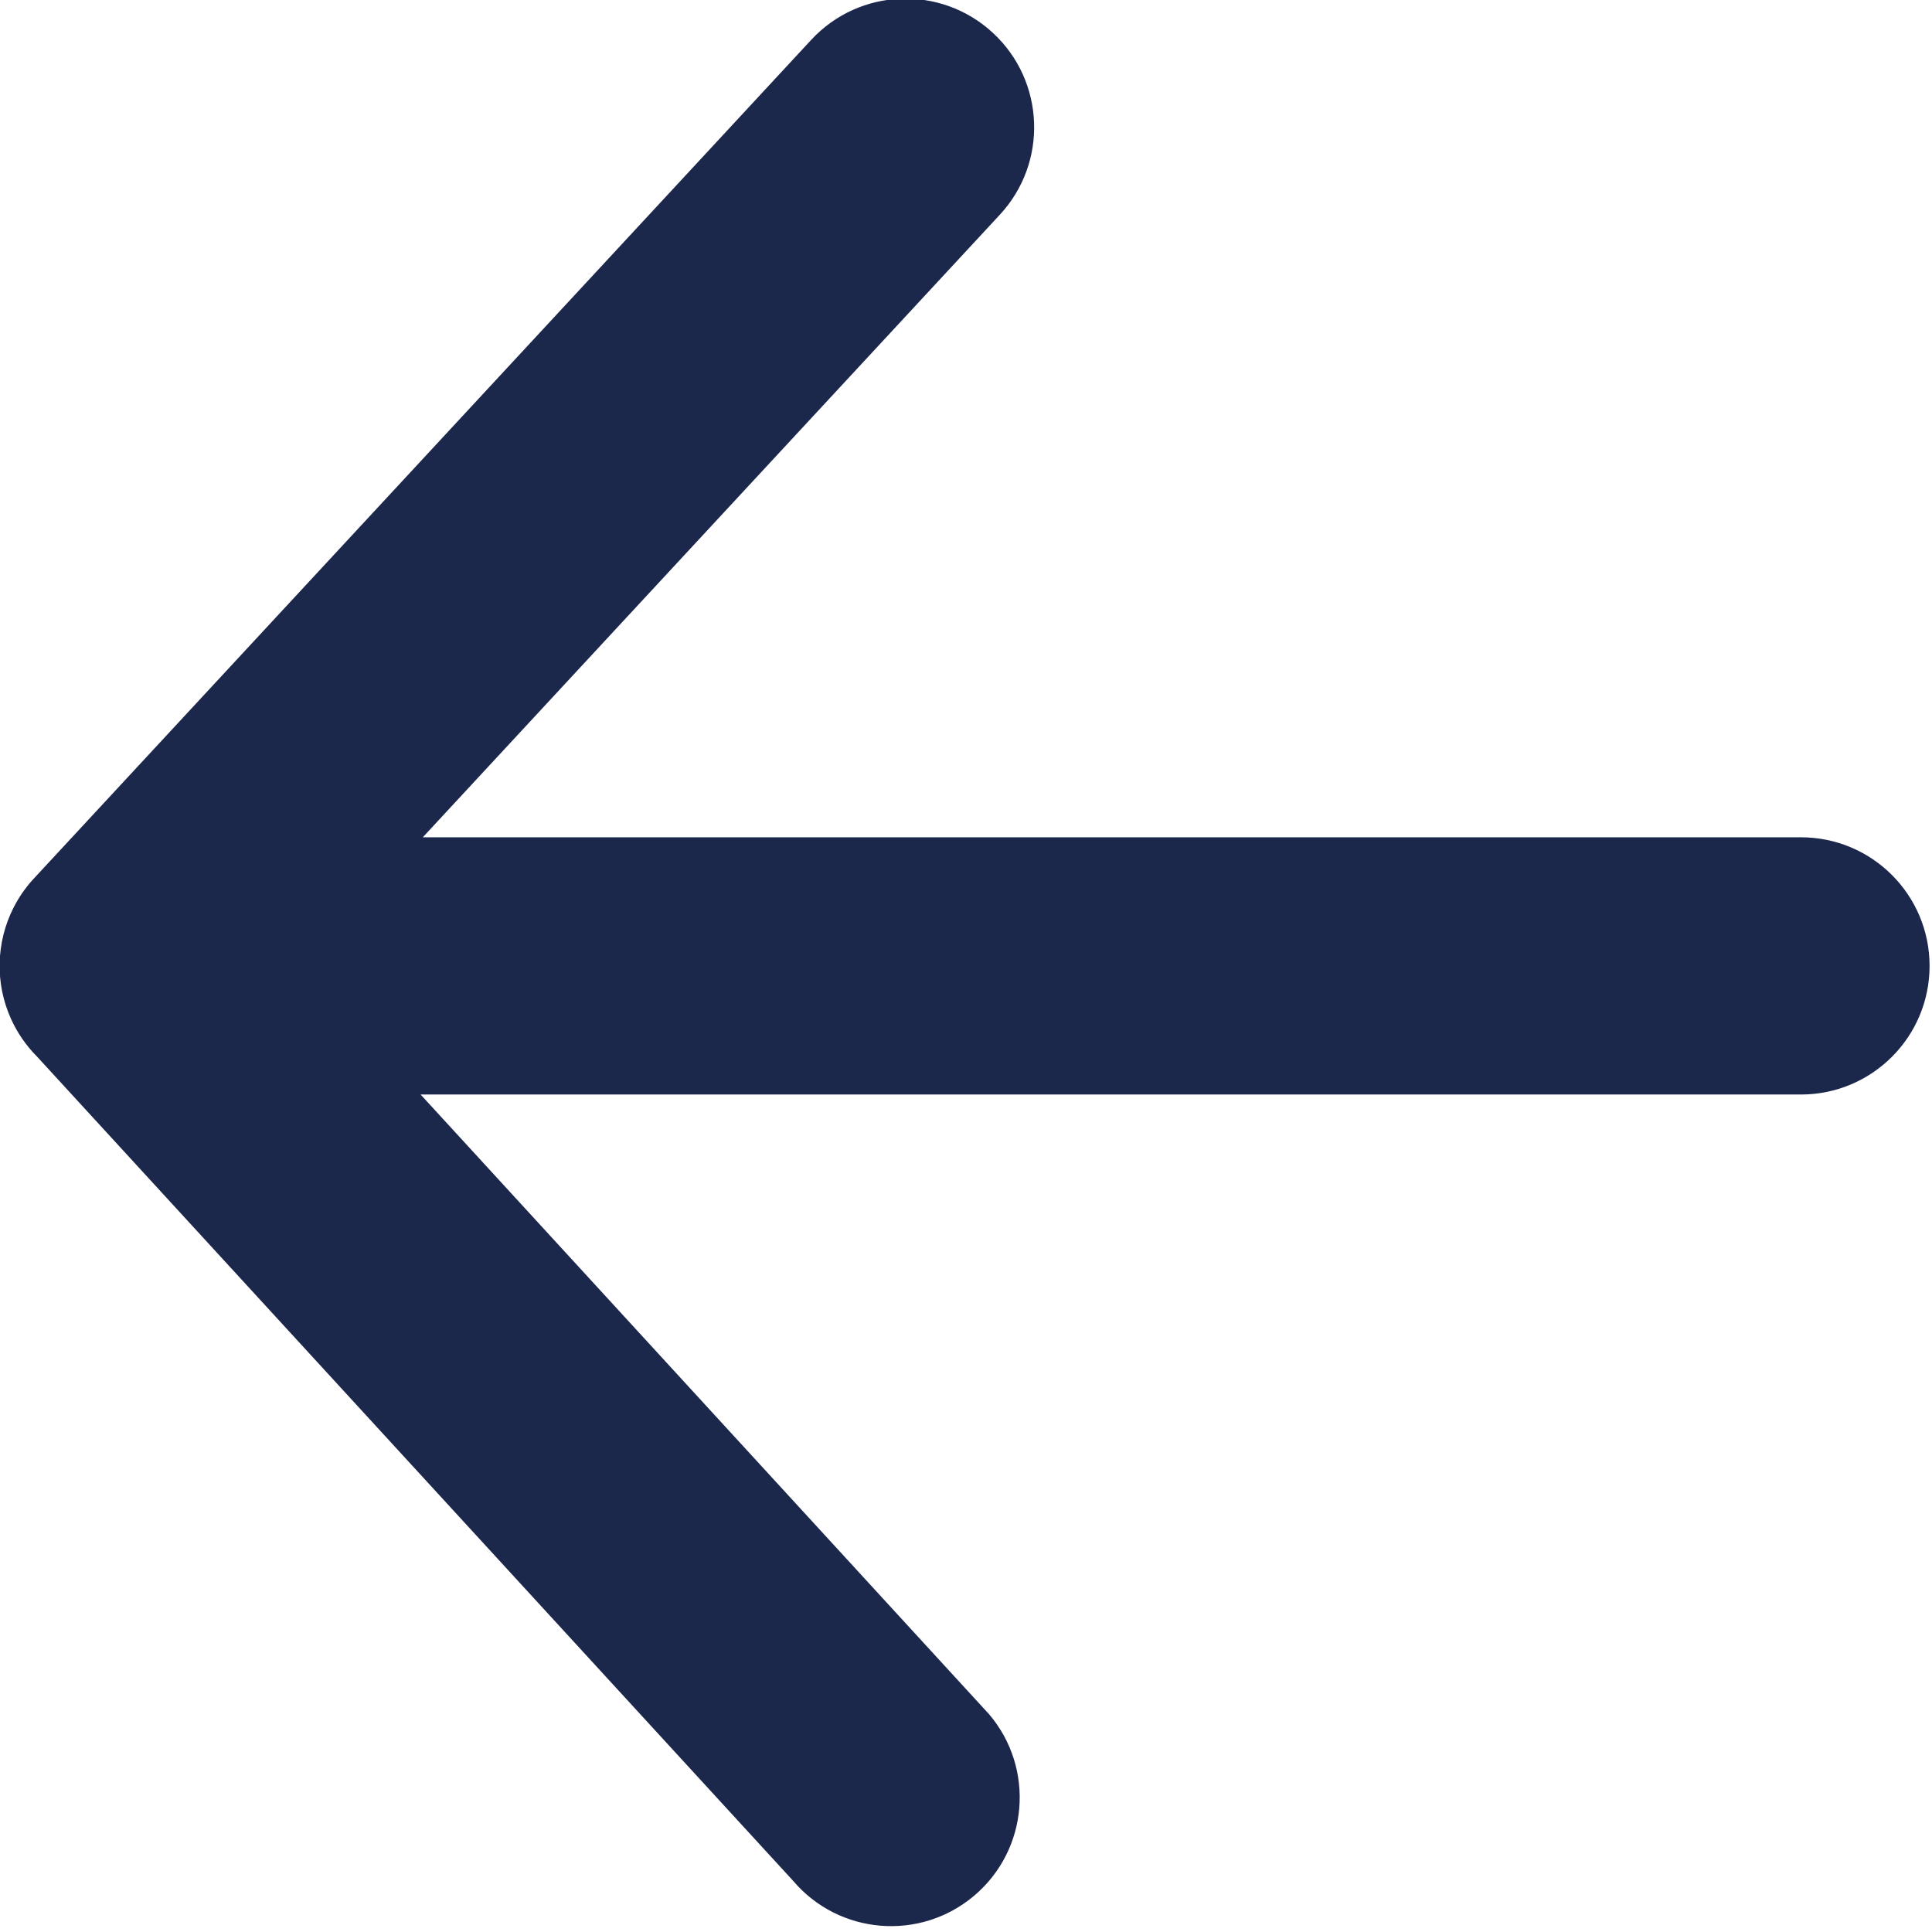
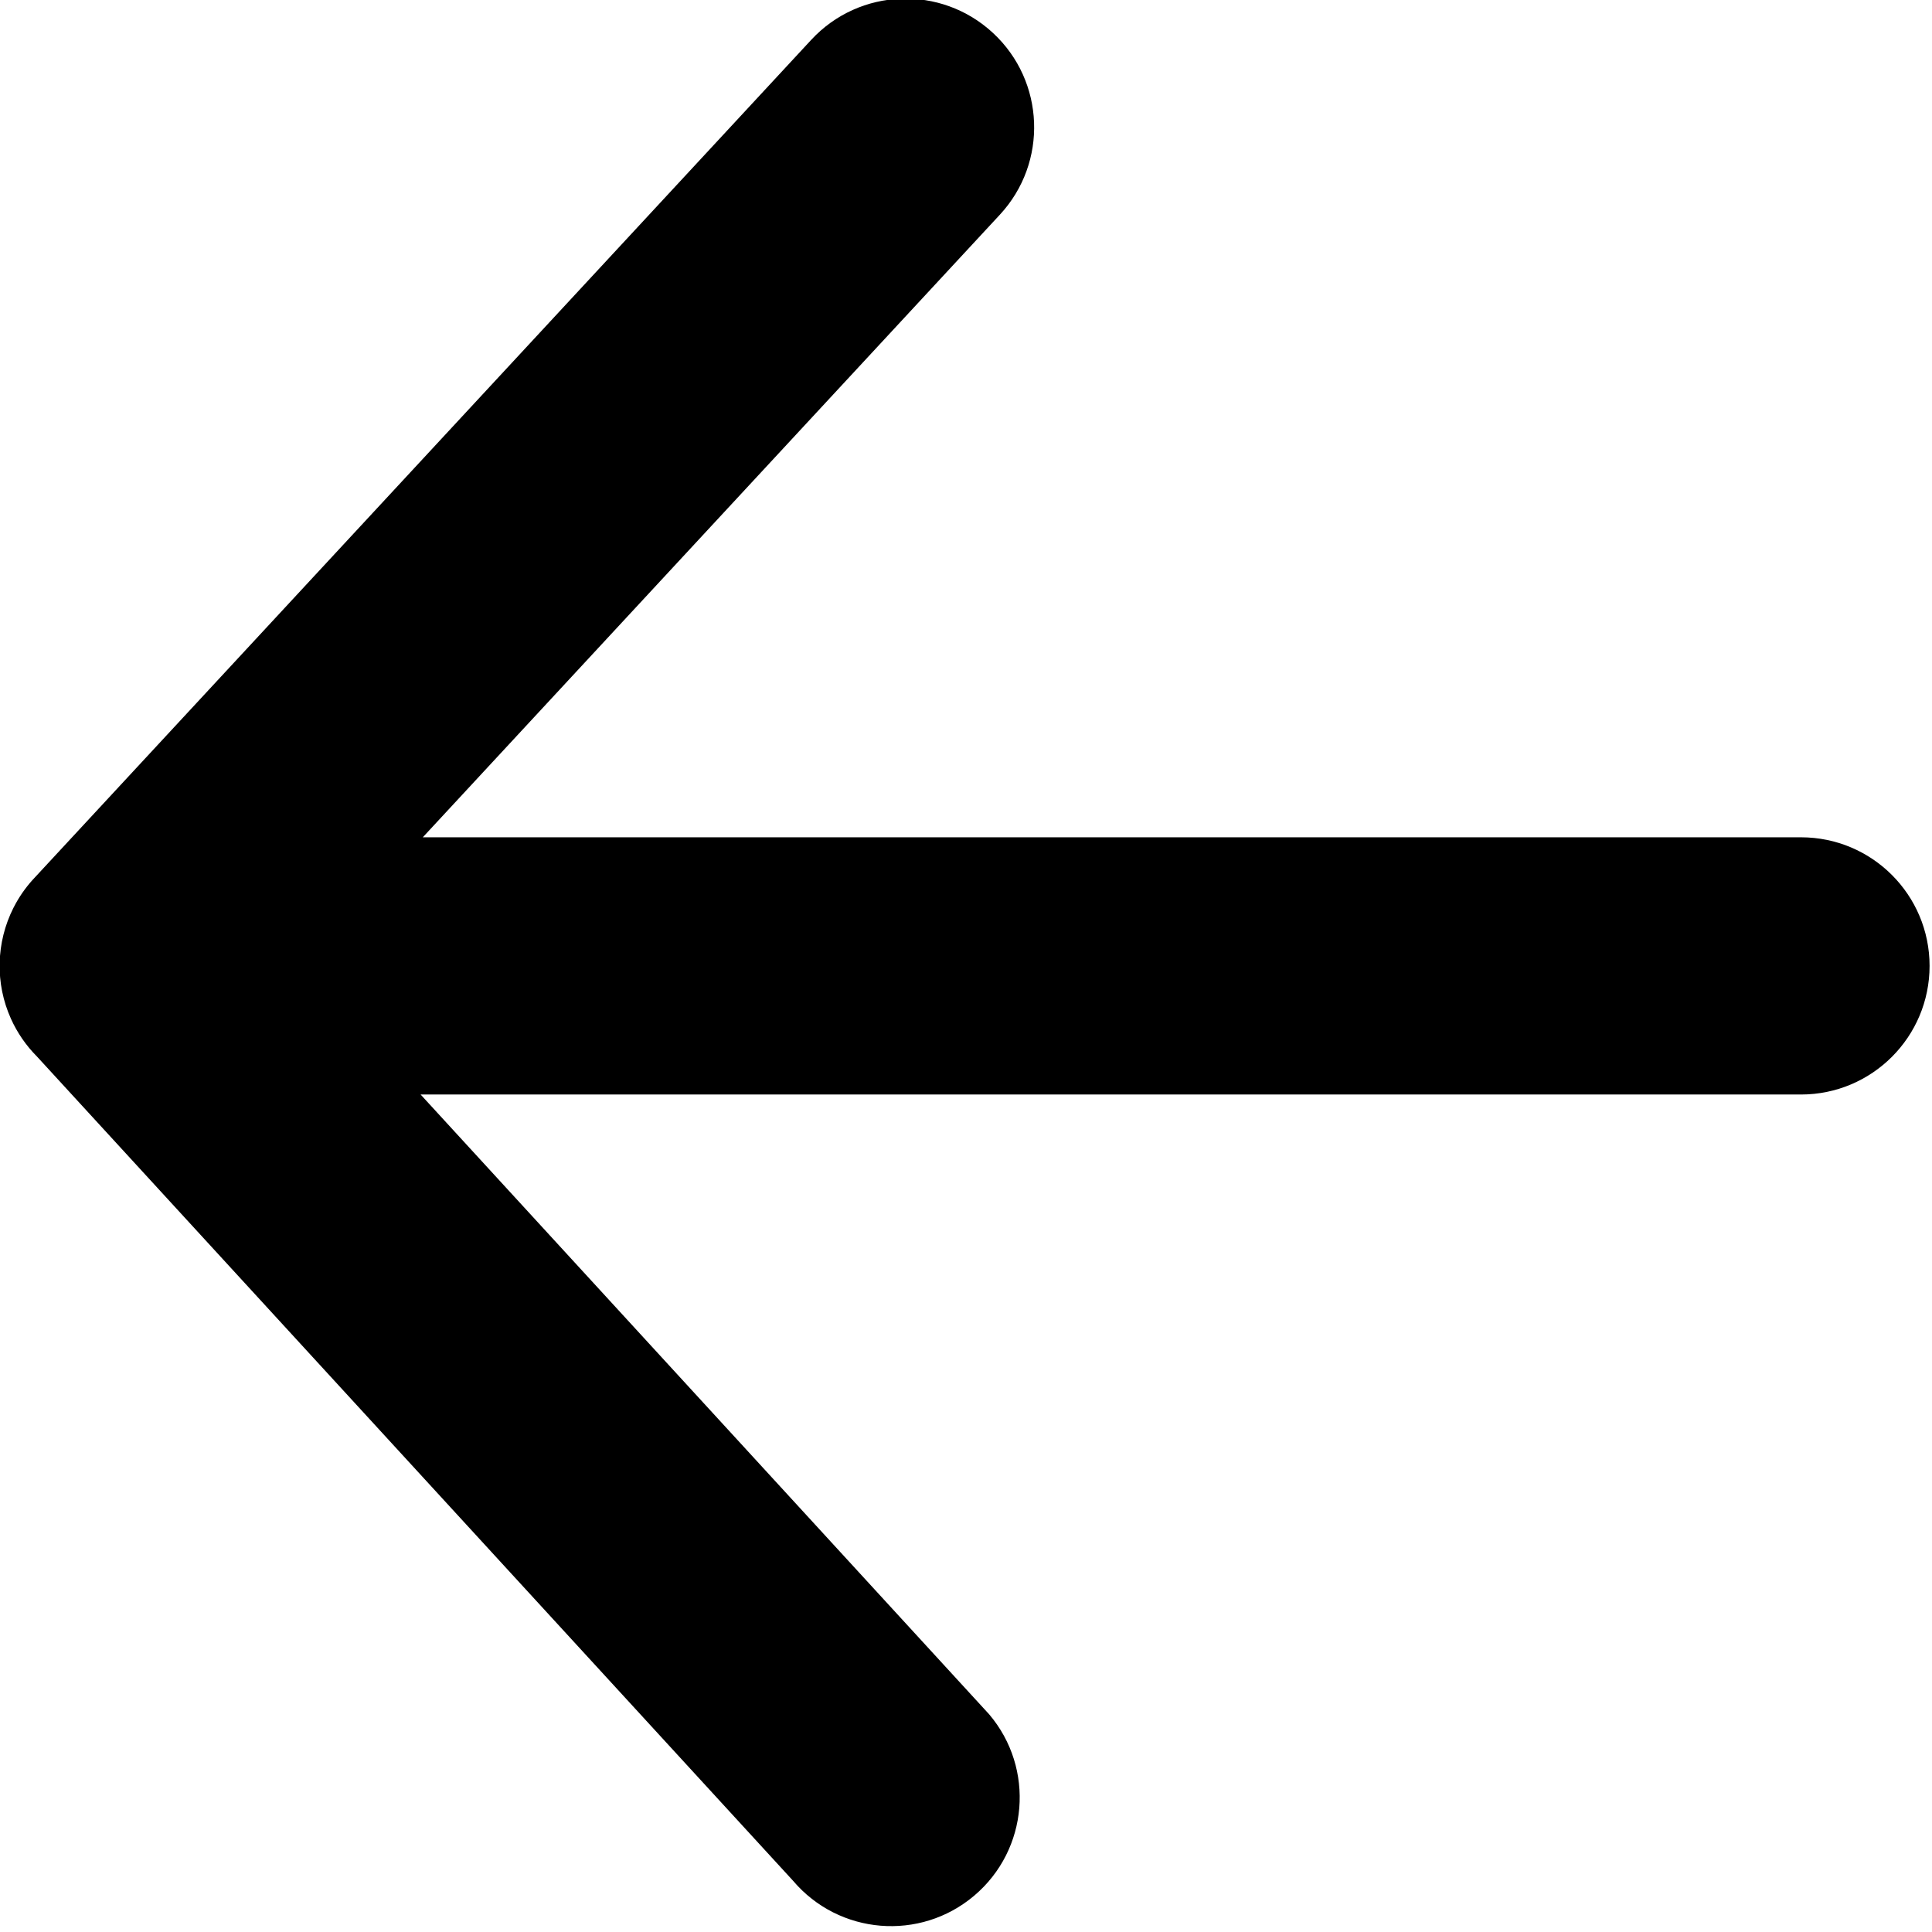
- <svg xmlns="http://www.w3.org/2000/svg" fill="#1C274C" width="800px" height="800px" viewBox="0 0 1024 1024">
+ <svg xmlns="http://www.w3.org/2000/svg" fill="#000" width="800px" height="800px" viewBox="0 0 1024 1024">
  <path d="M222.927 580.115l301.354 328.512c24.354 28.708 20.825 71.724-7.883 96.078s-71.724 20.825-96.078-7.883L19.576 559.963a67.846 67.846 0 01-13.784-20.022 68.03 68.03 0 01-5.977-29.488l.001-.063a68.343 68.343 0 017.265-29.134 68.28 68.28 0 011.384-2.6 67.59 67.59 0 0110.102-13.687L429.966 21.113c25.592-27.611 68.721-29.247 96.331-3.656s29.247 68.721 3.656 96.331L224.088 443.784h730.46c37.647 0 68.166 30.519 68.166 68.166s-30.519 68.166-68.166 68.166H222.927z" />
</svg>
